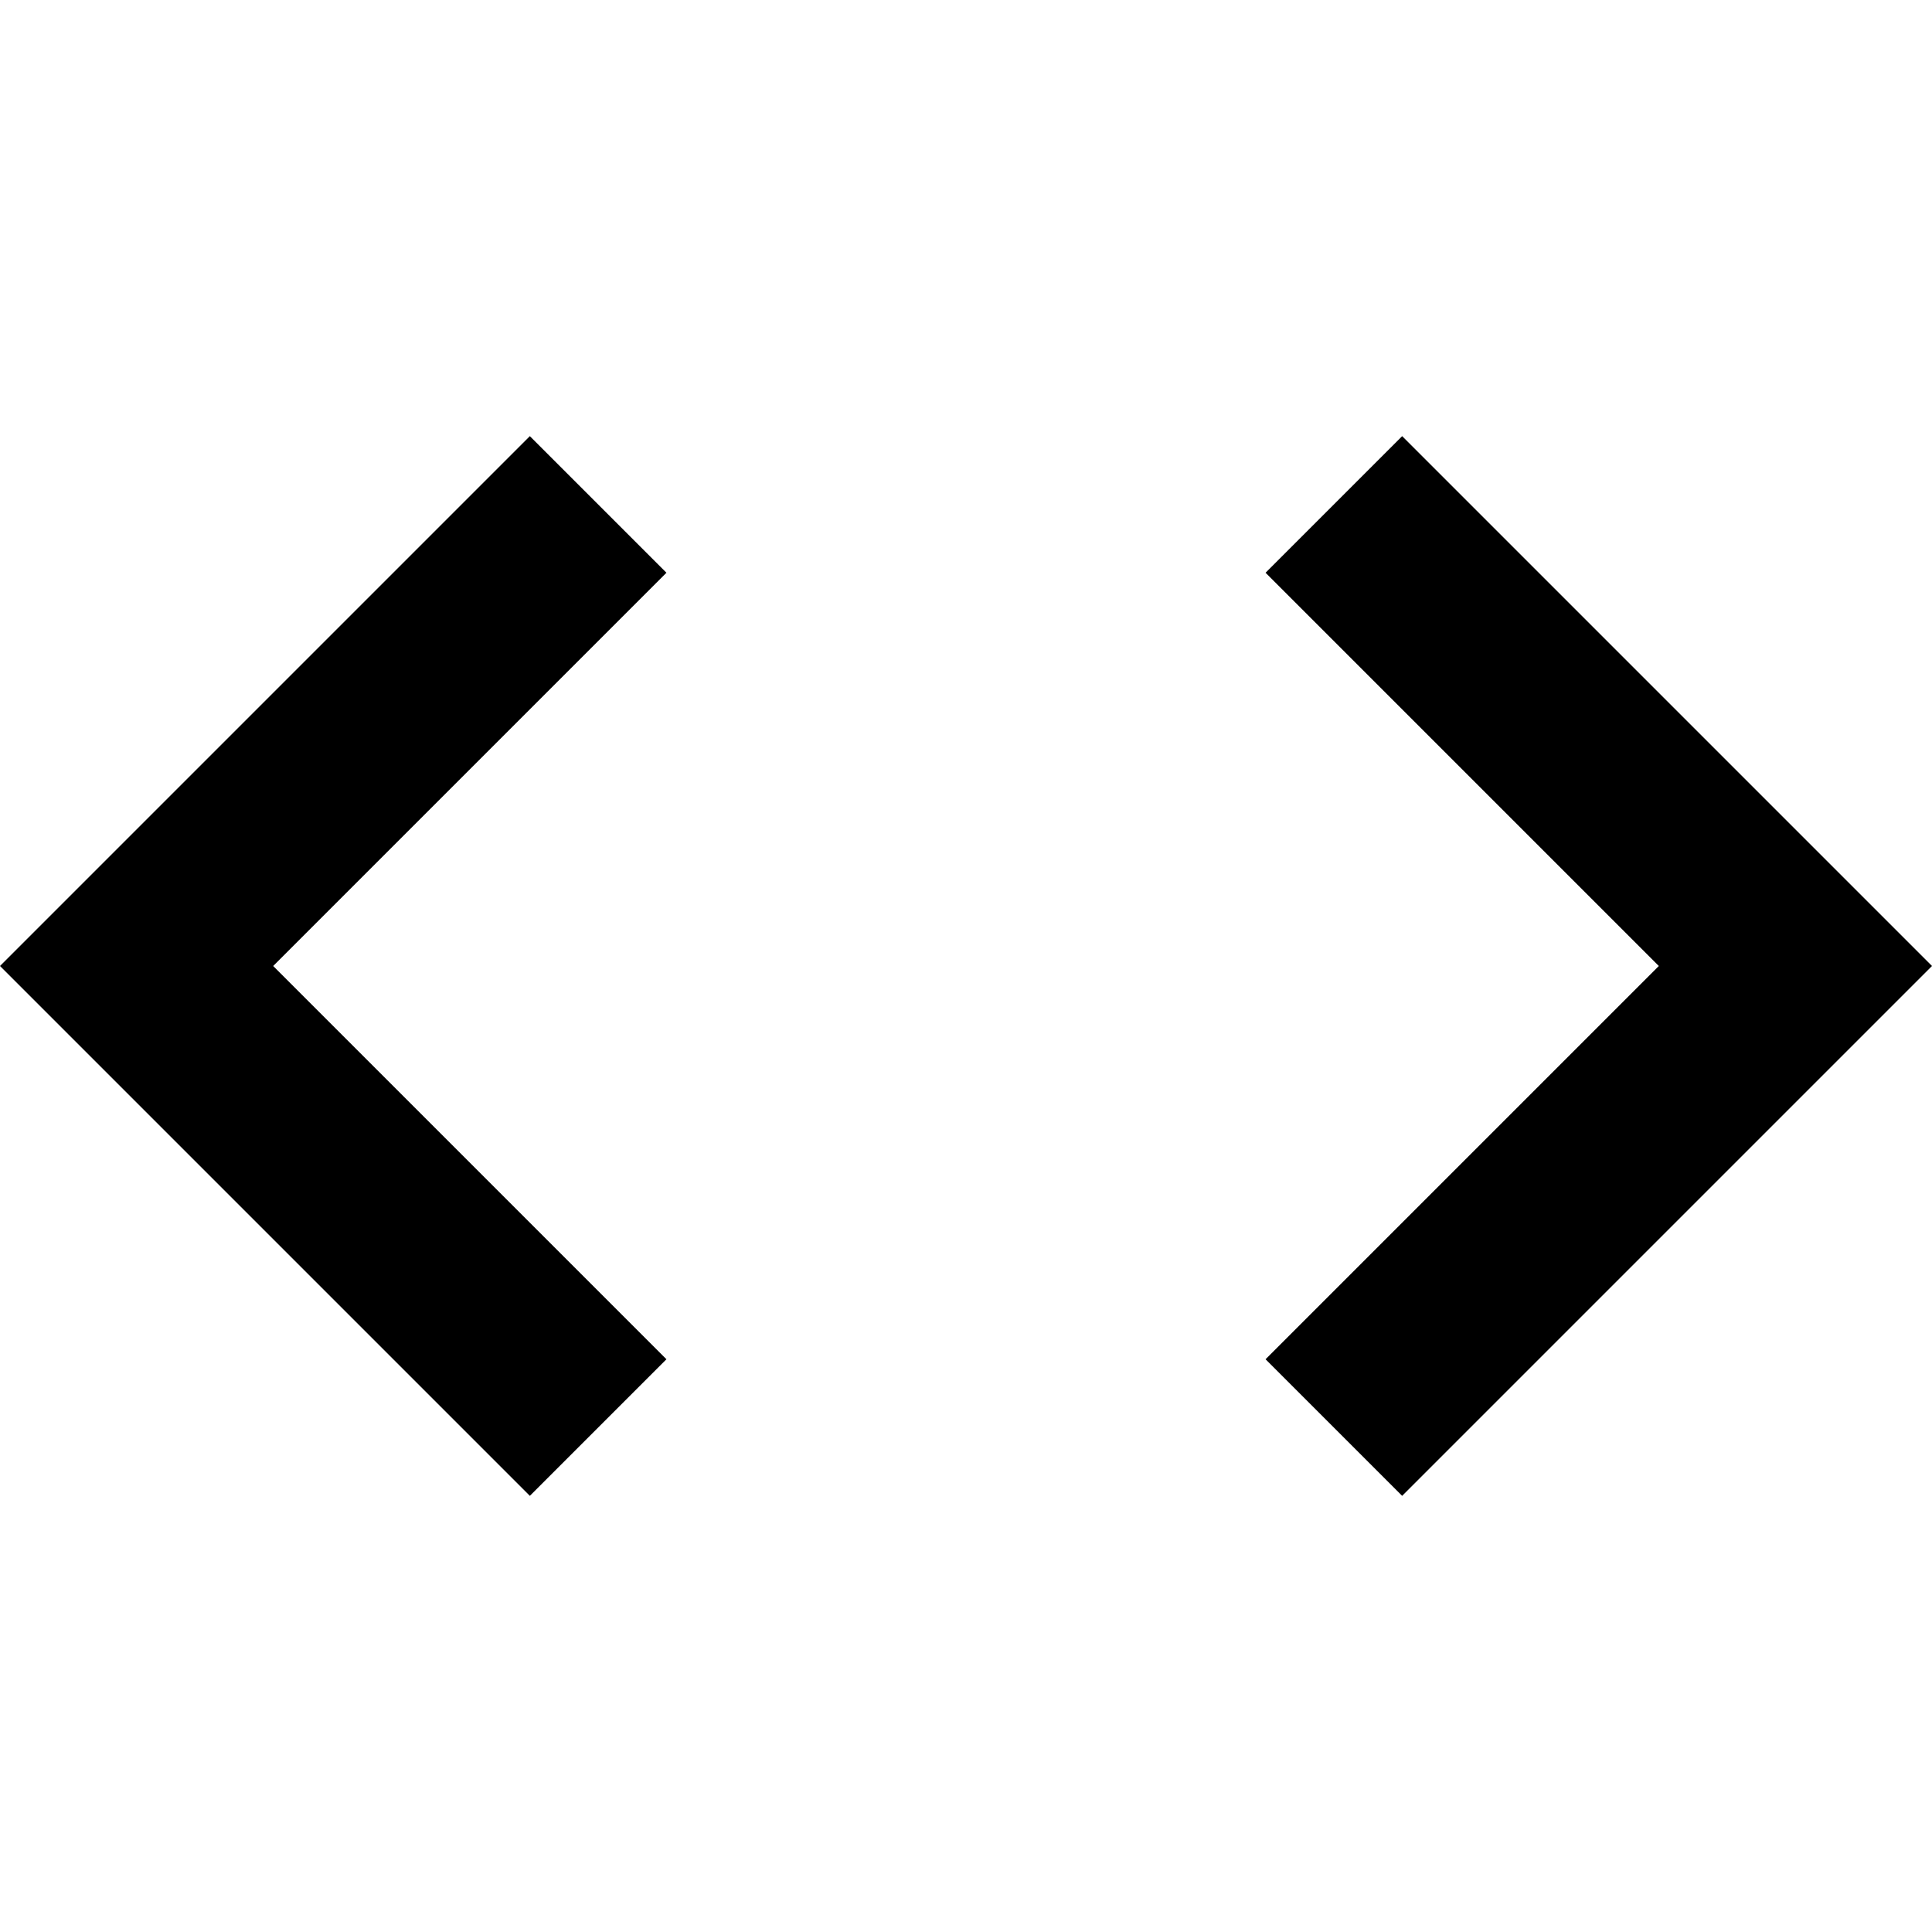
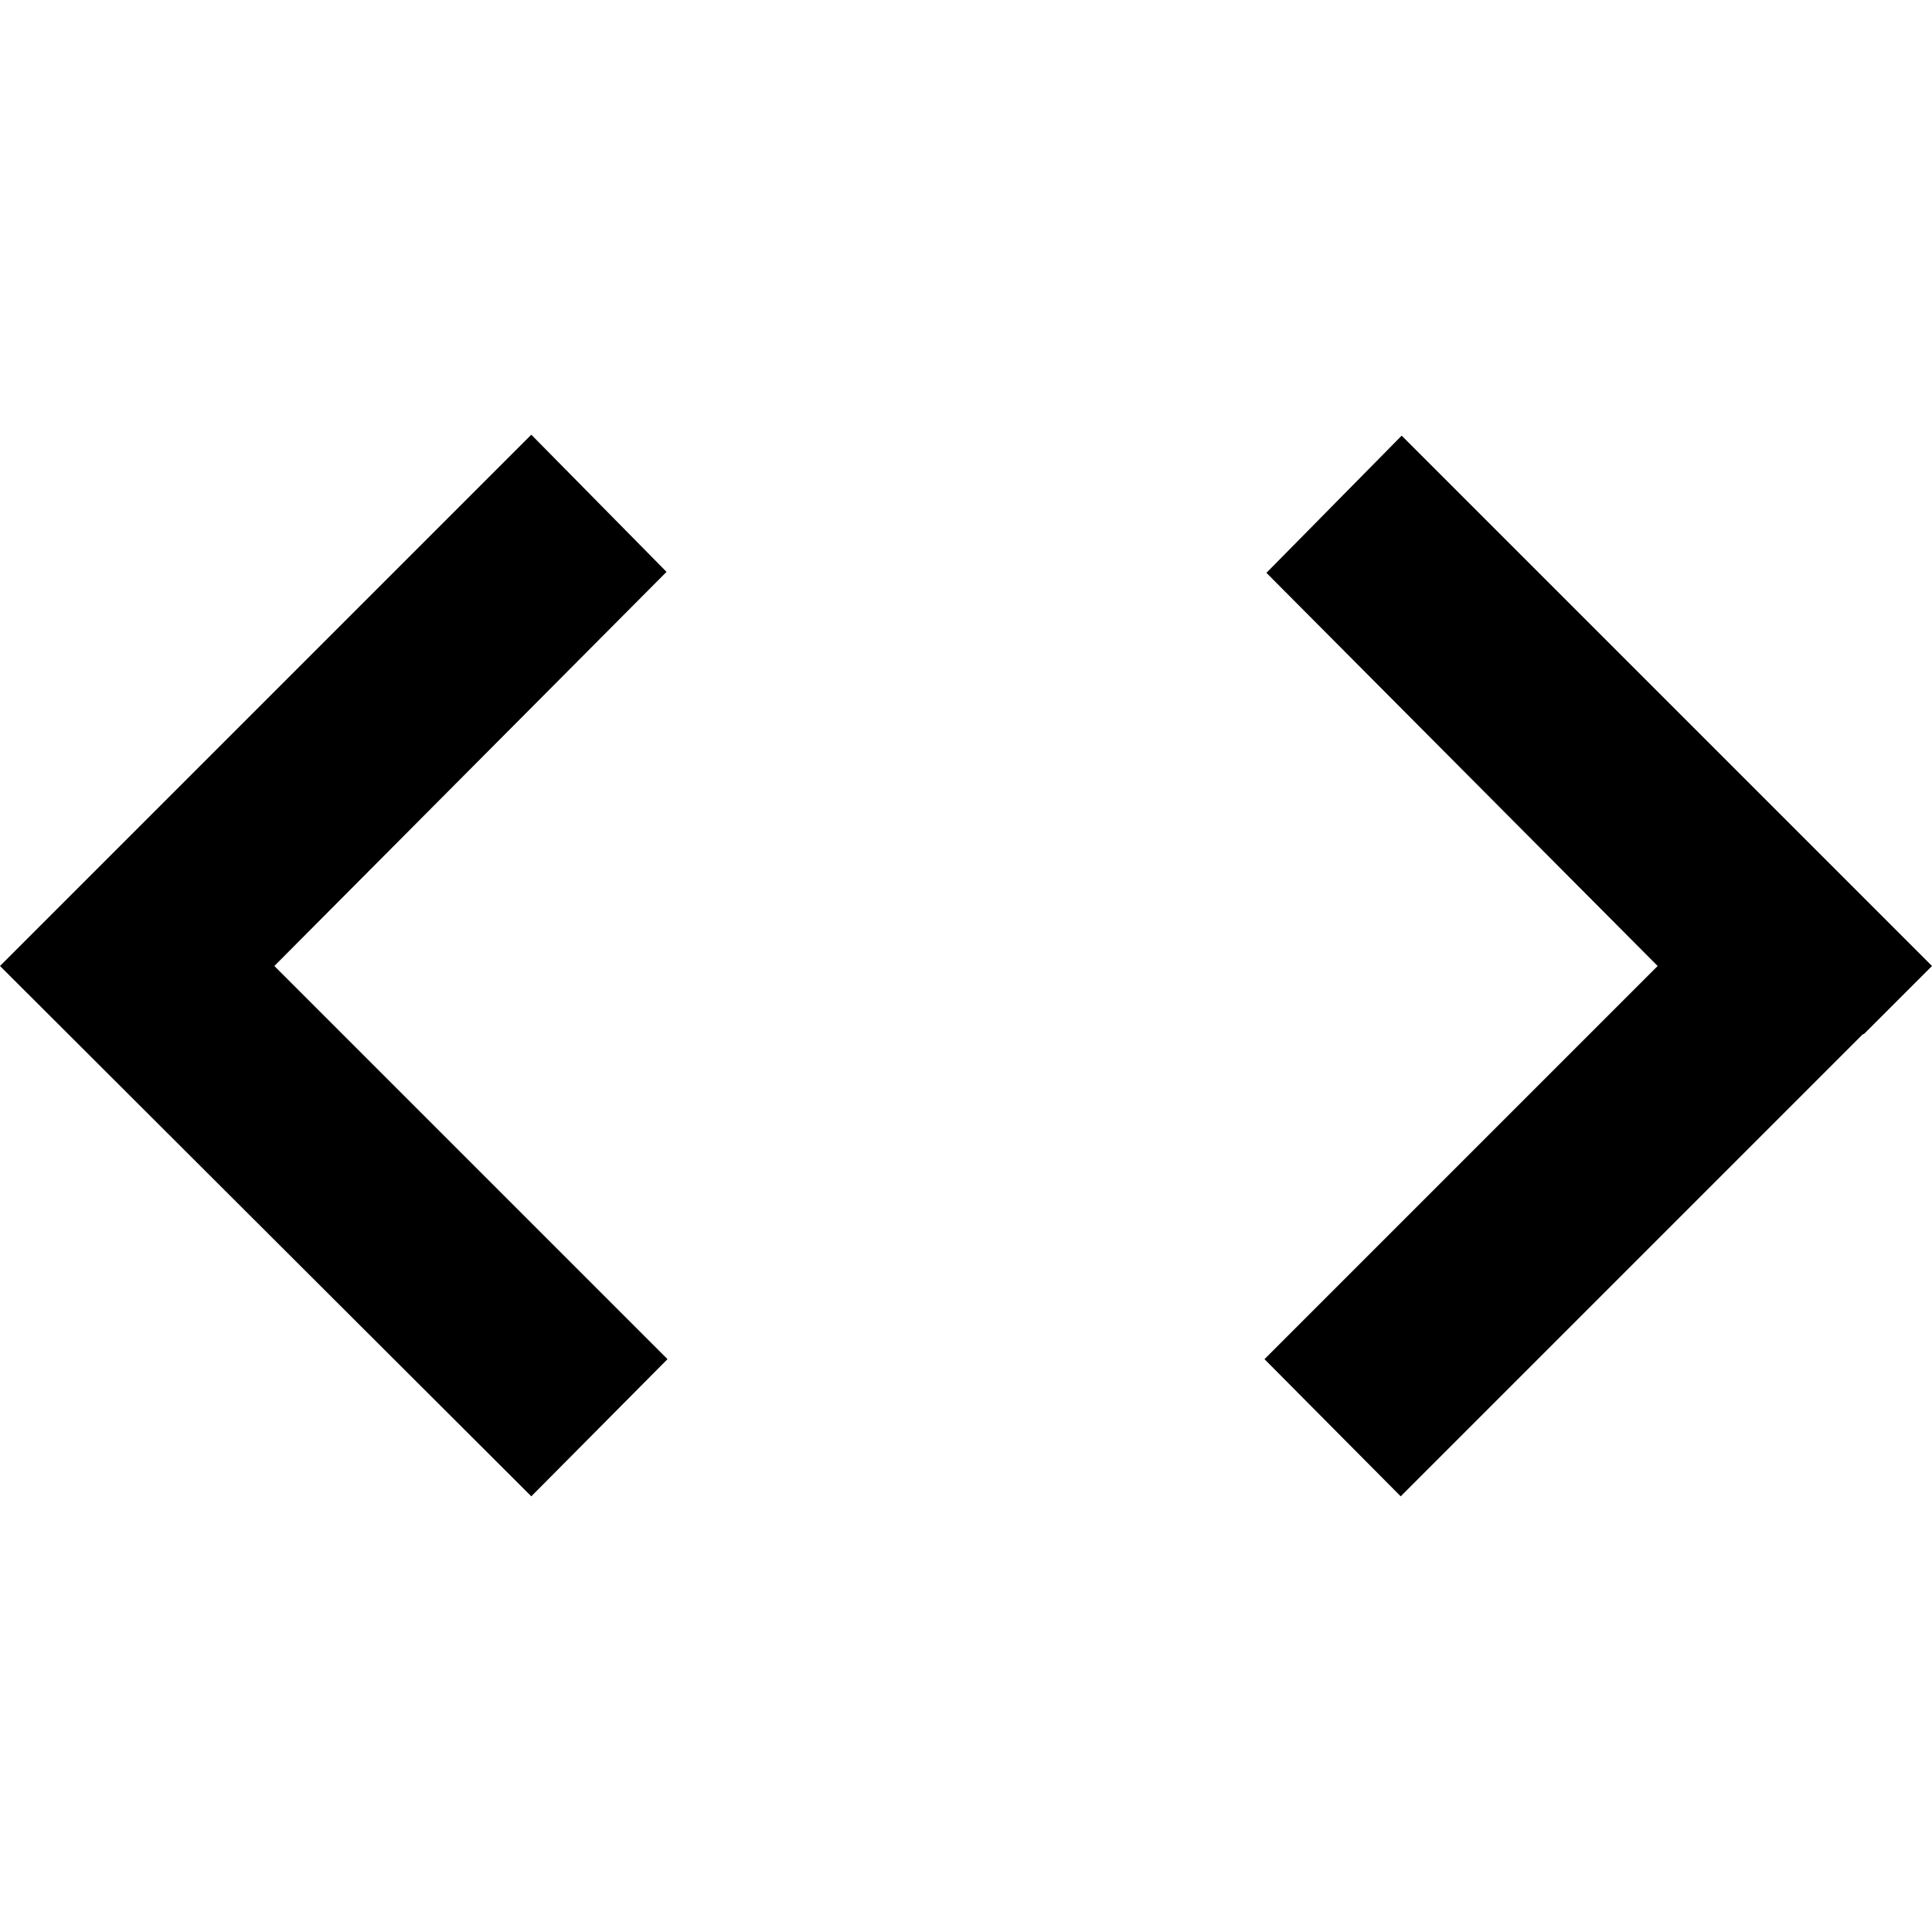
- <svg xmlns="http://www.w3.org/2000/svg" width="20px" height="20px" viewBox="0 0 20 20" version="1.1">
-   <defs />
-   <g id="Page-1" stroke="none" stroke-width="1" fill="none" fill-rule="evenodd">
-     <g id="code" fill="#000000">
-       <path d="M0.707,10.707 L-2.00988464e-13,10 L5.485,4.515 L6.899,5.929 L2.828,10 L6.899,14.071 L5.485,15.485 L0.707,10.707 Z M19.293,10.707 L20,10 L14.515,4.515 L13.101,5.929 L17.172,10 L13.101,14.071 L14.515,15.485 L19.293,10.707 Z" id="Combined-Shape" />
-     </g>
-   </g>
+ <svg xmlns="http://www.w3.org/2000/svg" viewBox="0 0 20 20">
+   <path d="M.7 9.3l4.8-4.8 1.4 1.42L2.84 10l4.07 4.07-1.41 1.42L0 10l.7-.7zm18.6 1.4l.7-.7-5.49-5.49-1.4 1.42L17.16 10l-4.07 4.07 1.41 1.42 4.78-4.78z" />
</svg>
